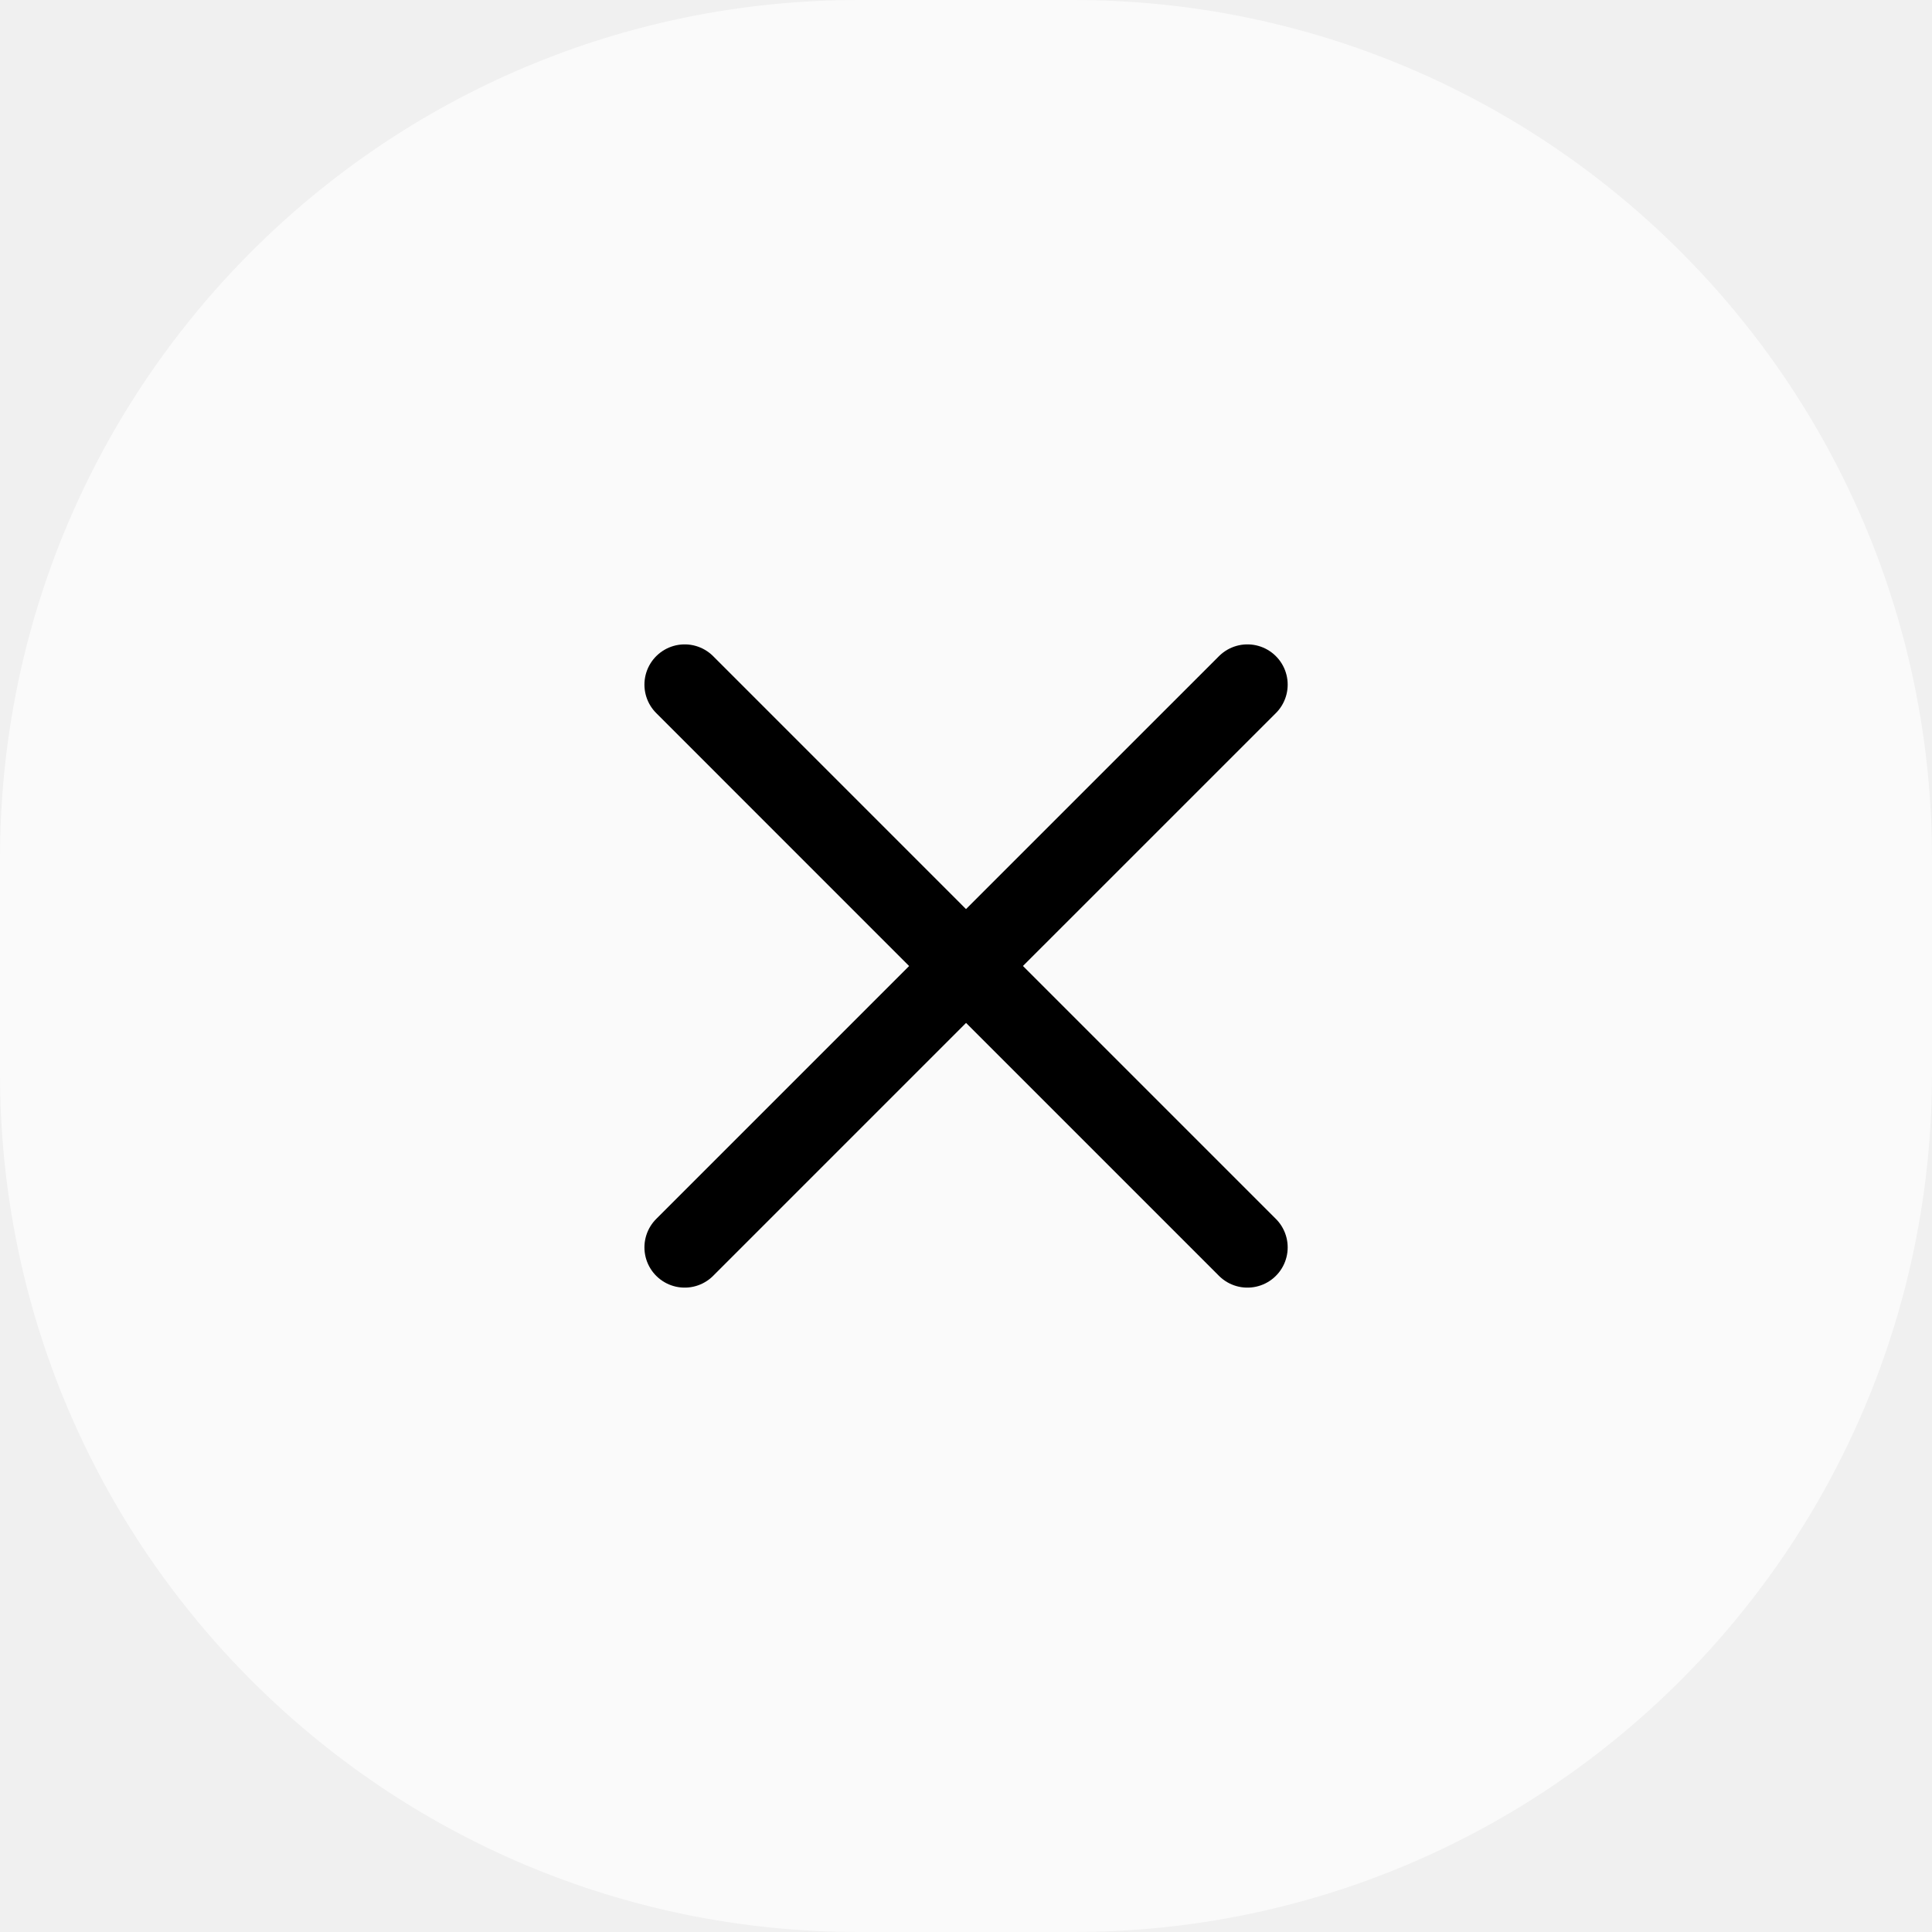
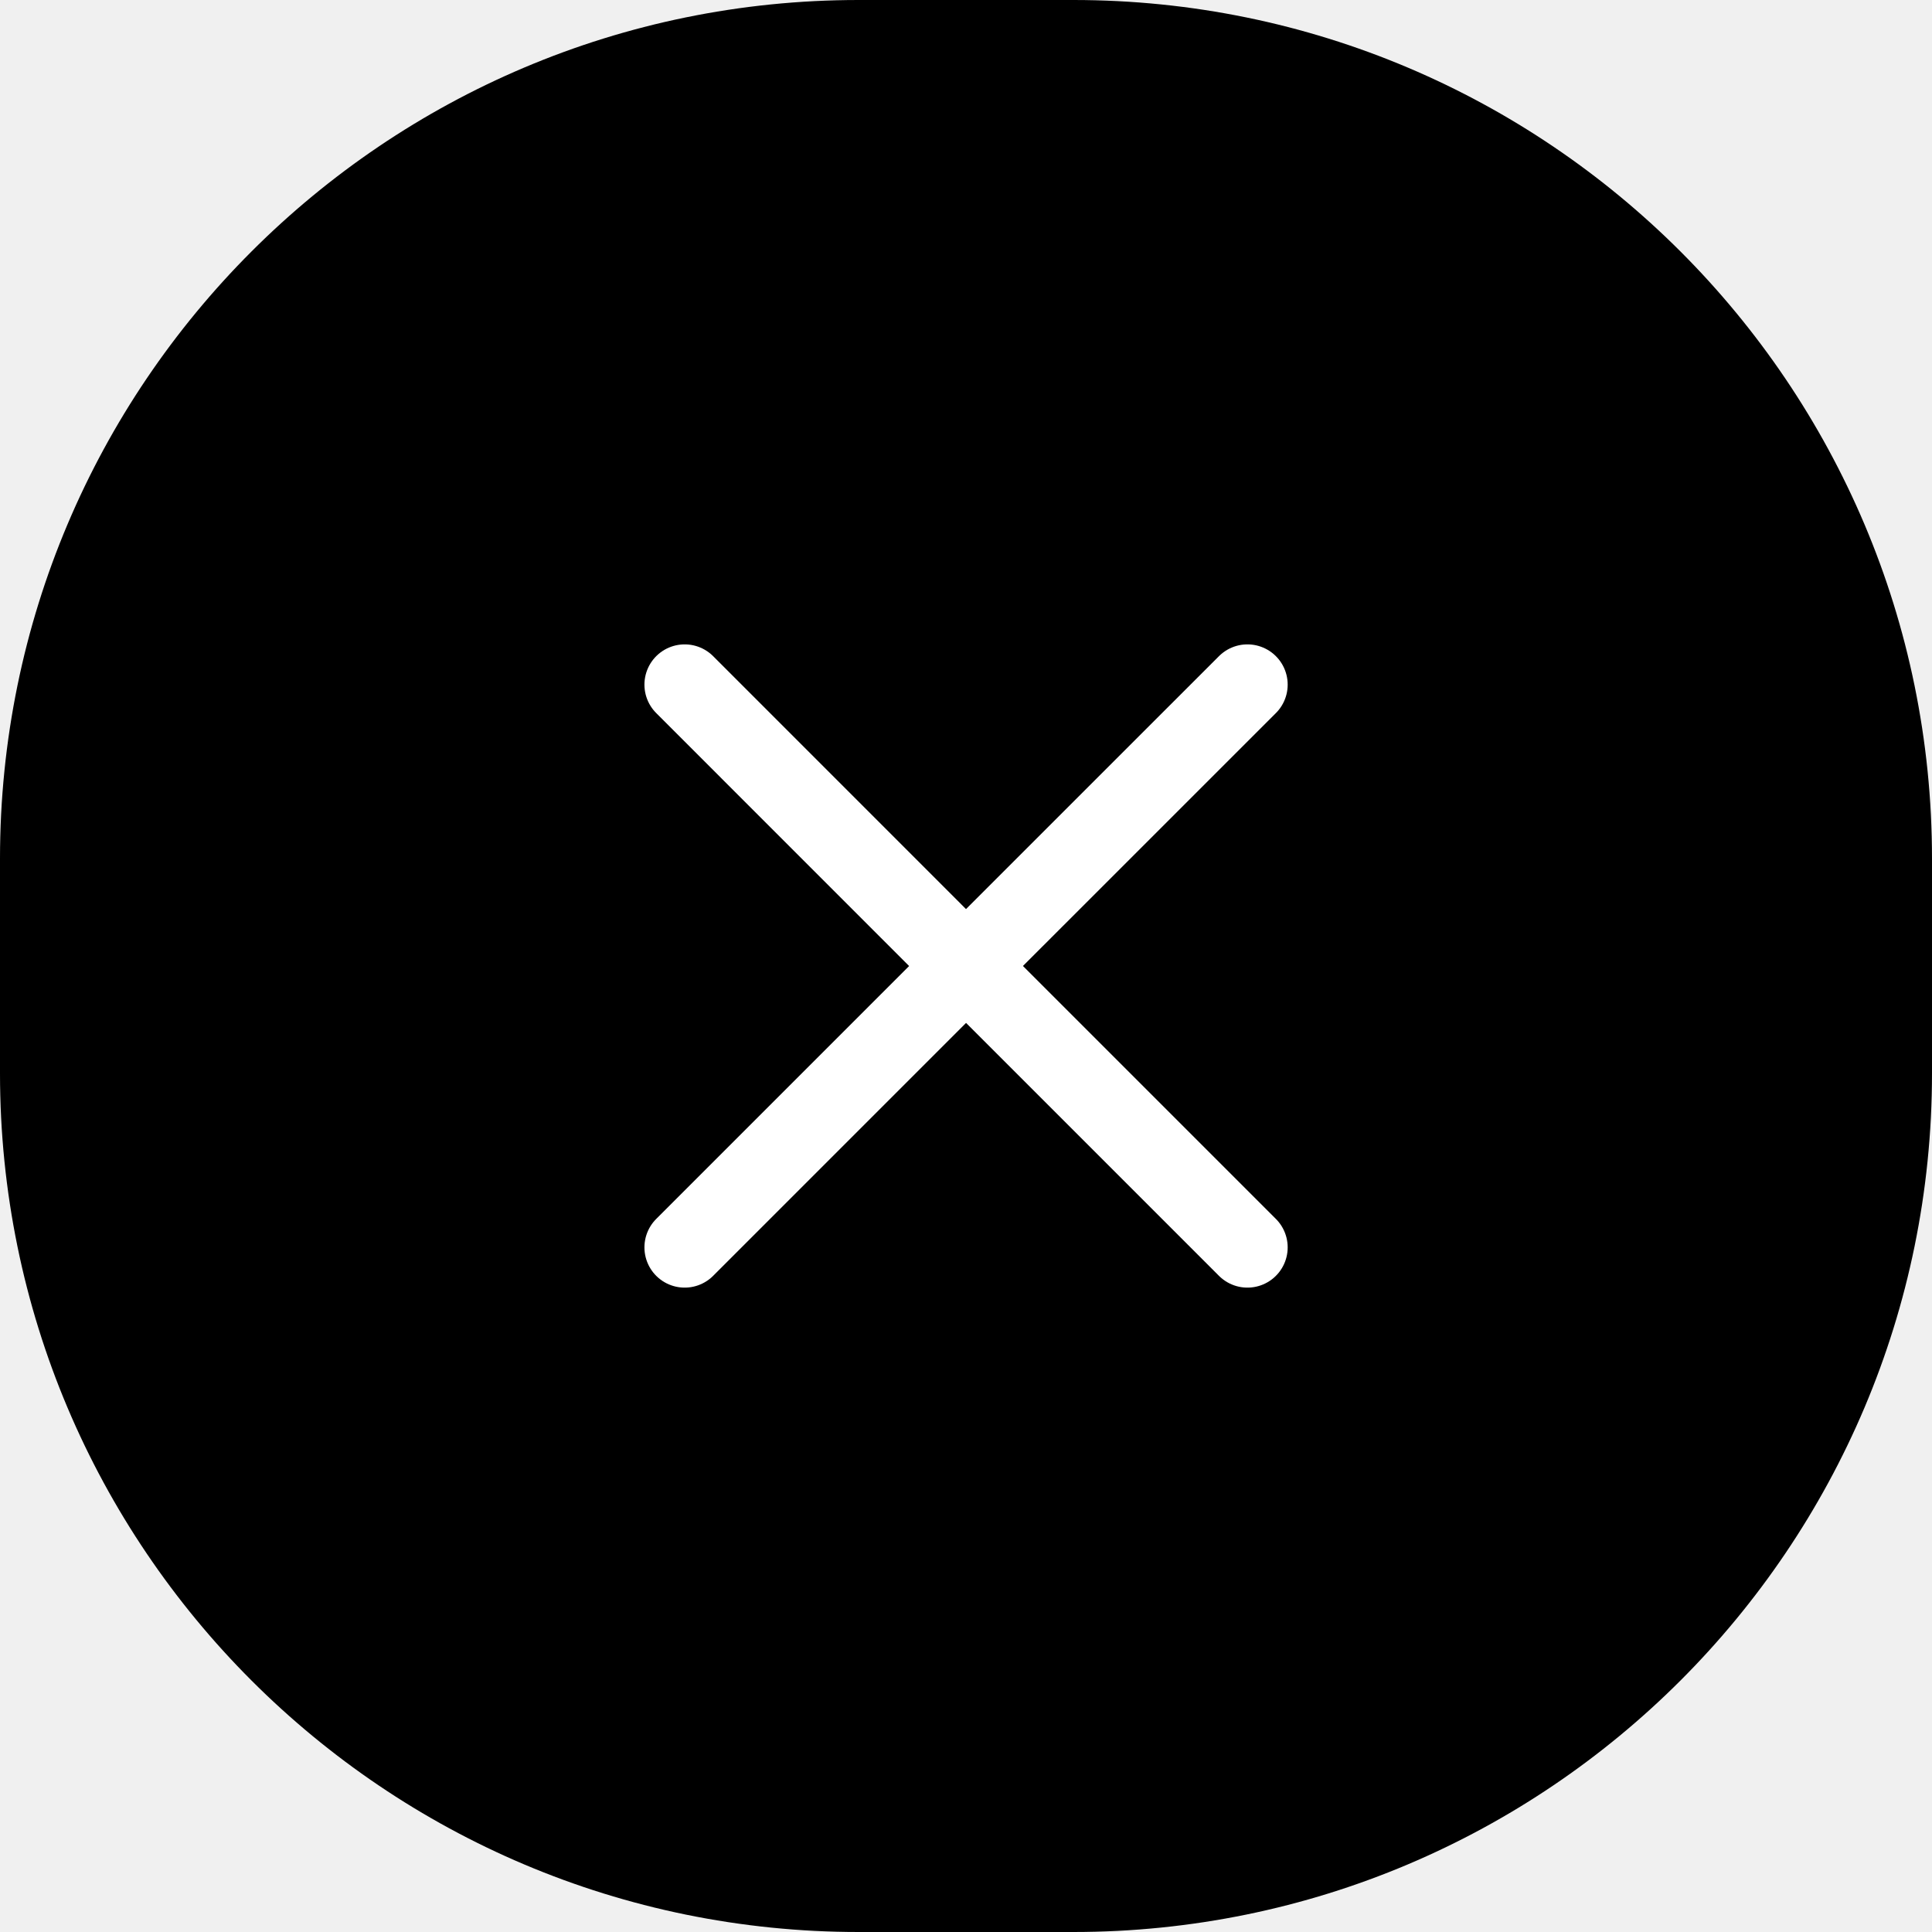
<svg xmlns="http://www.w3.org/2000/svg" width="36" height="36" viewBox="0 0 36 36" fill="none">
-   <rect width="36" height="36" rx="16" fill="#FAFAFA" />
-   <path d="M12.758 23.243L18.001 18L12.758 23.243ZM23.244 12.757L18 18L23.244 12.757ZM18 18L12.758 12.757L18 18ZM18.001 18L23.244 23.243L18.001 18Z" fill="black" />
-   <path d="M12.758 23.243L18.001 18L23.244 23.243M23.244 12.757L18 18L12.758 12.757" stroke="black" stroke-width="1.5" stroke-linecap="round" stroke-linejoin="round" />
+   <rect width="36" height="36" rx="16" fill="black" />
+   <path d="M12.758 23.243L18.001 18L12.758 23.243ZM23.244 12.757L18 18L23.244 12.757ZM18 18L12.758 12.757L18 18ZM18.001 18L23.244 23.243L18.001 18Z" fill="white" />
+   <path d="M12.758 23.243L18.001 18L23.244 23.243M23.244 12.757L18 18L12.758 12.757" stroke="white" stroke-width="1.5" stroke-linecap="round" stroke-linejoin="round" />
</svg>
